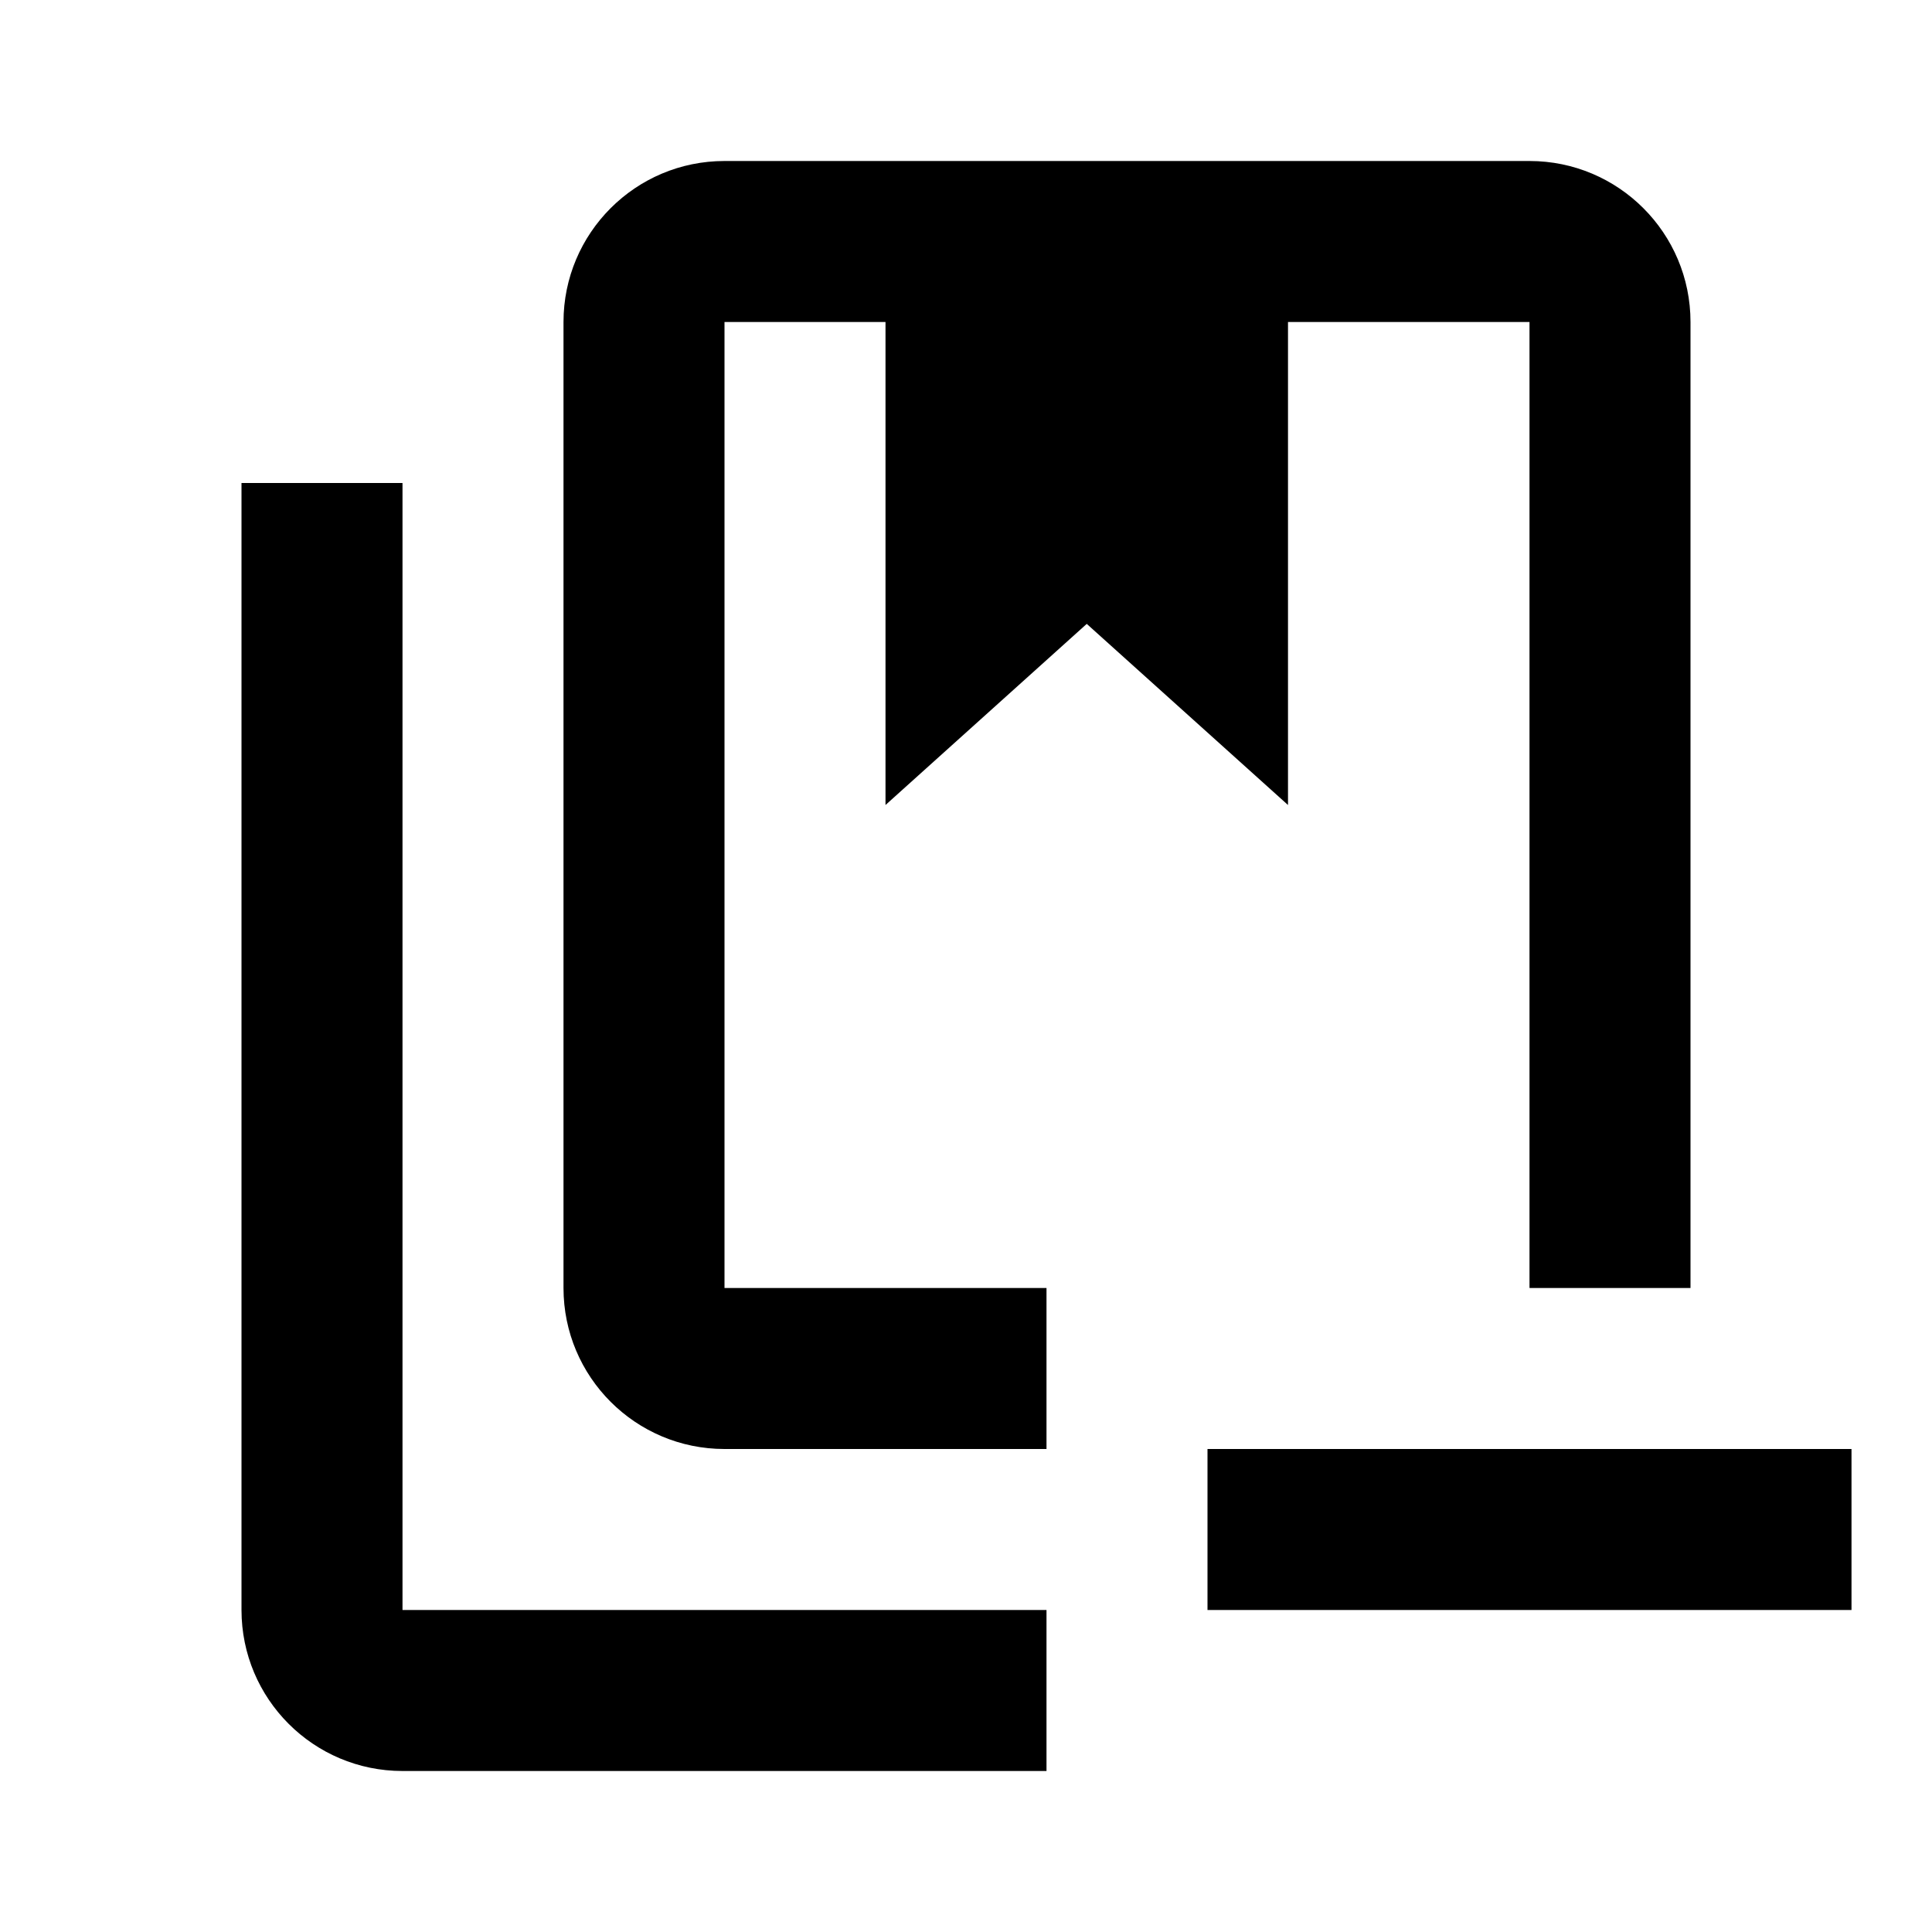
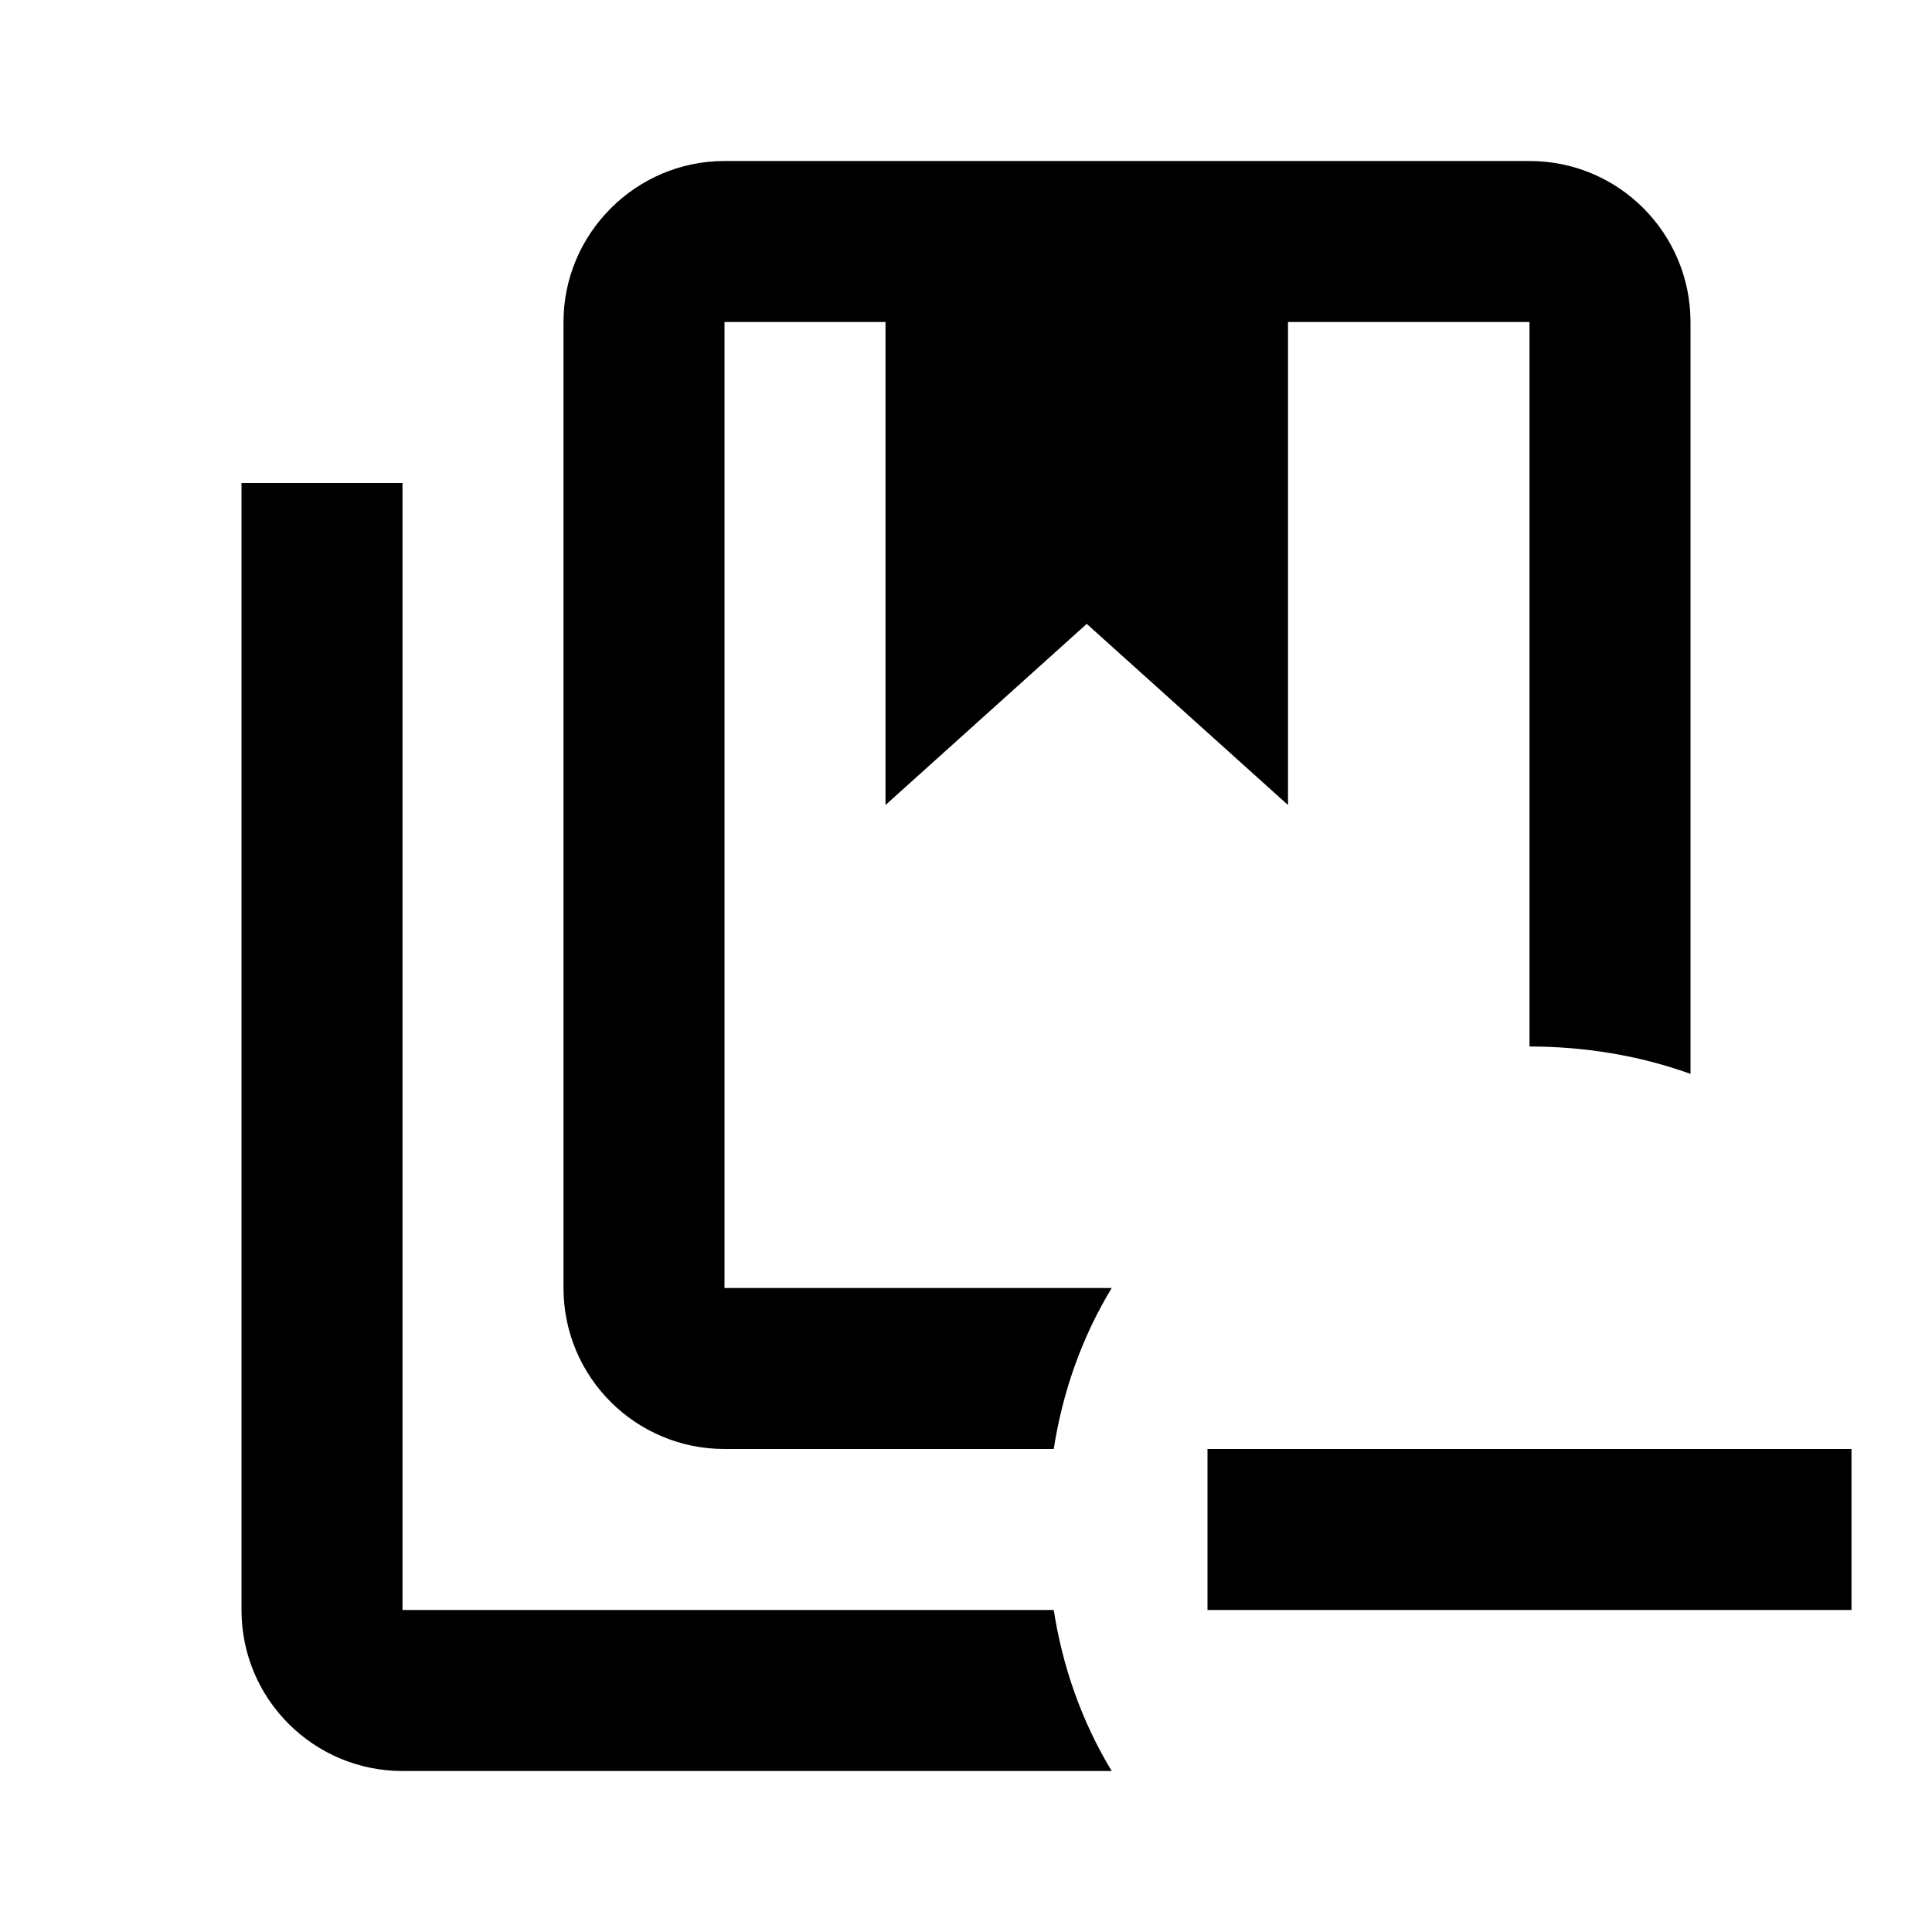
<svg xmlns="http://www.w3.org/2000/svg" version="1.1" id="mdi-book-minus-multiple-outline" width="24" height="24" viewBox="0 0 24 24">
-   <path d="M5 20V6H3V20A2 2 0 0 0 5 22H13V20M19 2H9A2 2 0 0 0 7 4V16A2 2 0 0 0 9 18H13V16H9V4H11V10L13.5 7.75L16 10V4H19V16H21V4A2 2 0 0 0 19 2M23 20H15V18H23Z" />
+   <path d="M13.09 20H5V6H3V20C3 21.11 3.9 22 5 22H13.81C13.44 21.39 13.2 20.71 13.09 20M19 2H9C7.9 2 7 2.9 7 4V16C7 17.11 7.9 18 9 18H13.09C13.2 17.29 13.44 16.61 13.81 16H9V4H11V10L13.5 7.75L16 10V4H19V13C19.68 13 20.36 13.11 21 13.34V4C21 2.9 20.11 2 19 2M23 18V20H15V18H23Z" />
</svg>
